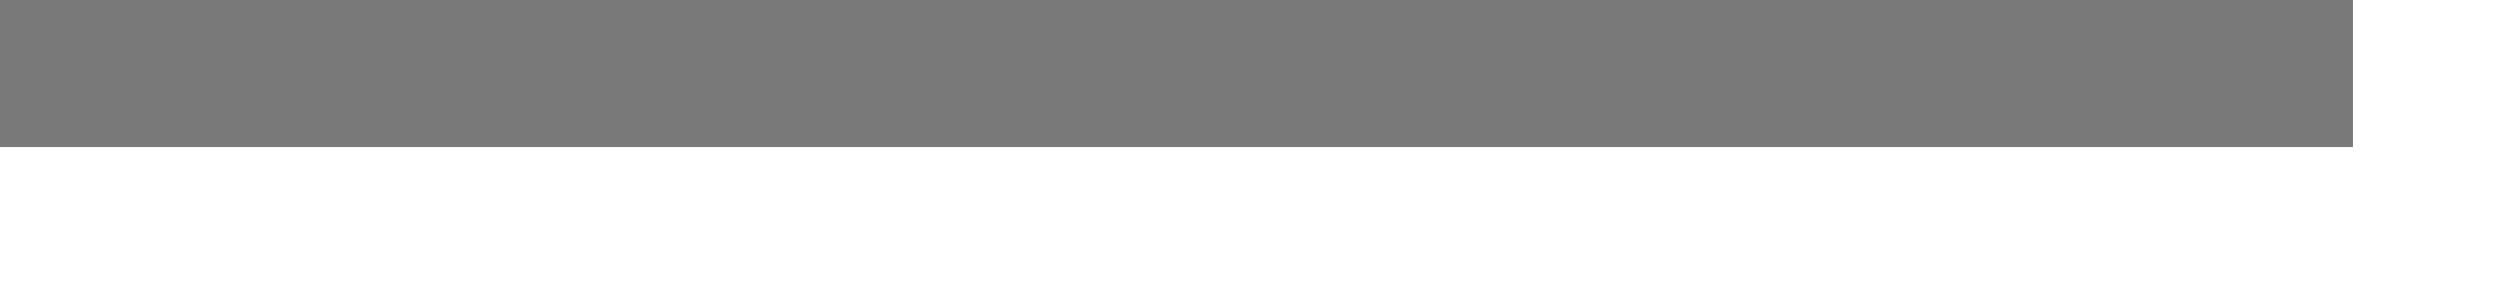
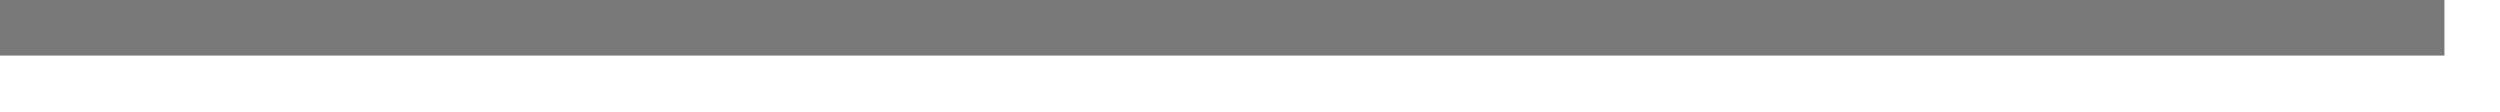
- <svg xmlns="http://www.w3.org/2000/svg" version="1.1" width="17px" height="2px">
-   <g transform="matrix(1 0 0 1 -727 -372 )">
-     <path d="M 727 372.5  L 743 372.5  " stroke-width="1" stroke="#797979" fill="none" />
+ <svg xmlns="http://www.w3.org/2000/svg" version="1.1" width="45px" height="2px">
+   <g transform="matrix(1 0 0 1 -405 -196 )">
+     <path d="M 405 196.5  L 449 196.5  " stroke-width="1" stroke="#797979" fill="none" />
  </g>
</svg>
